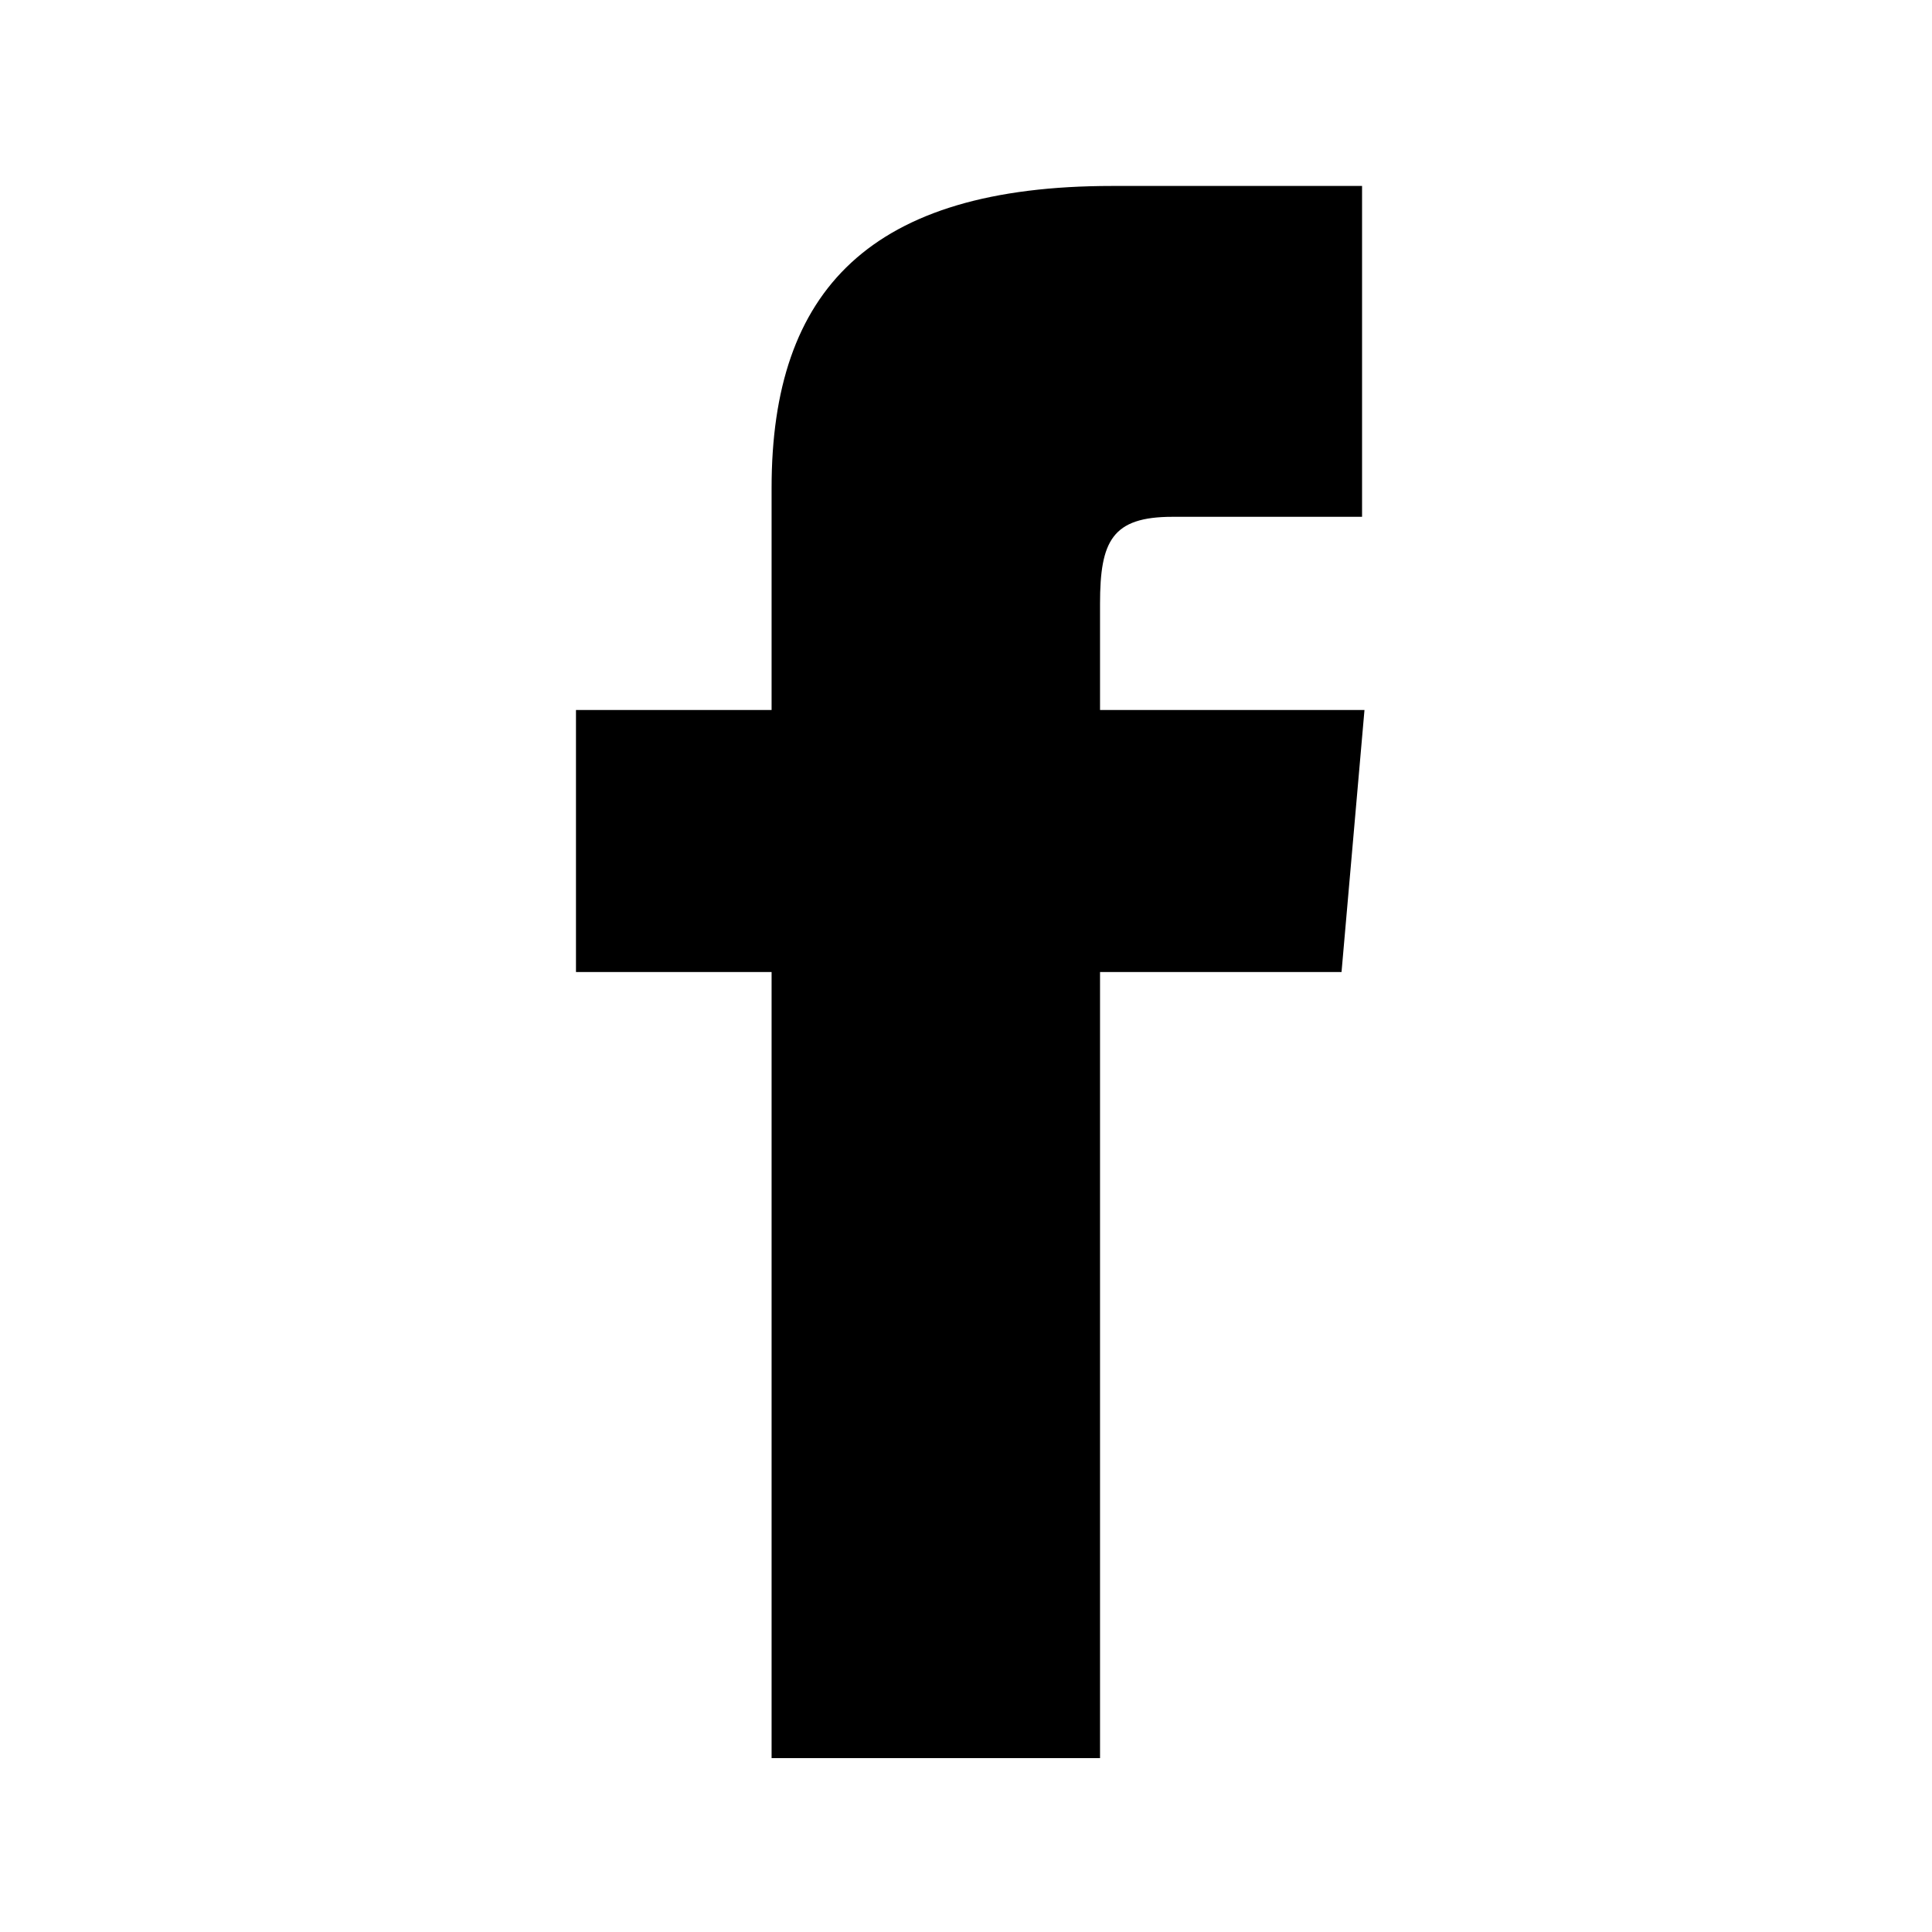
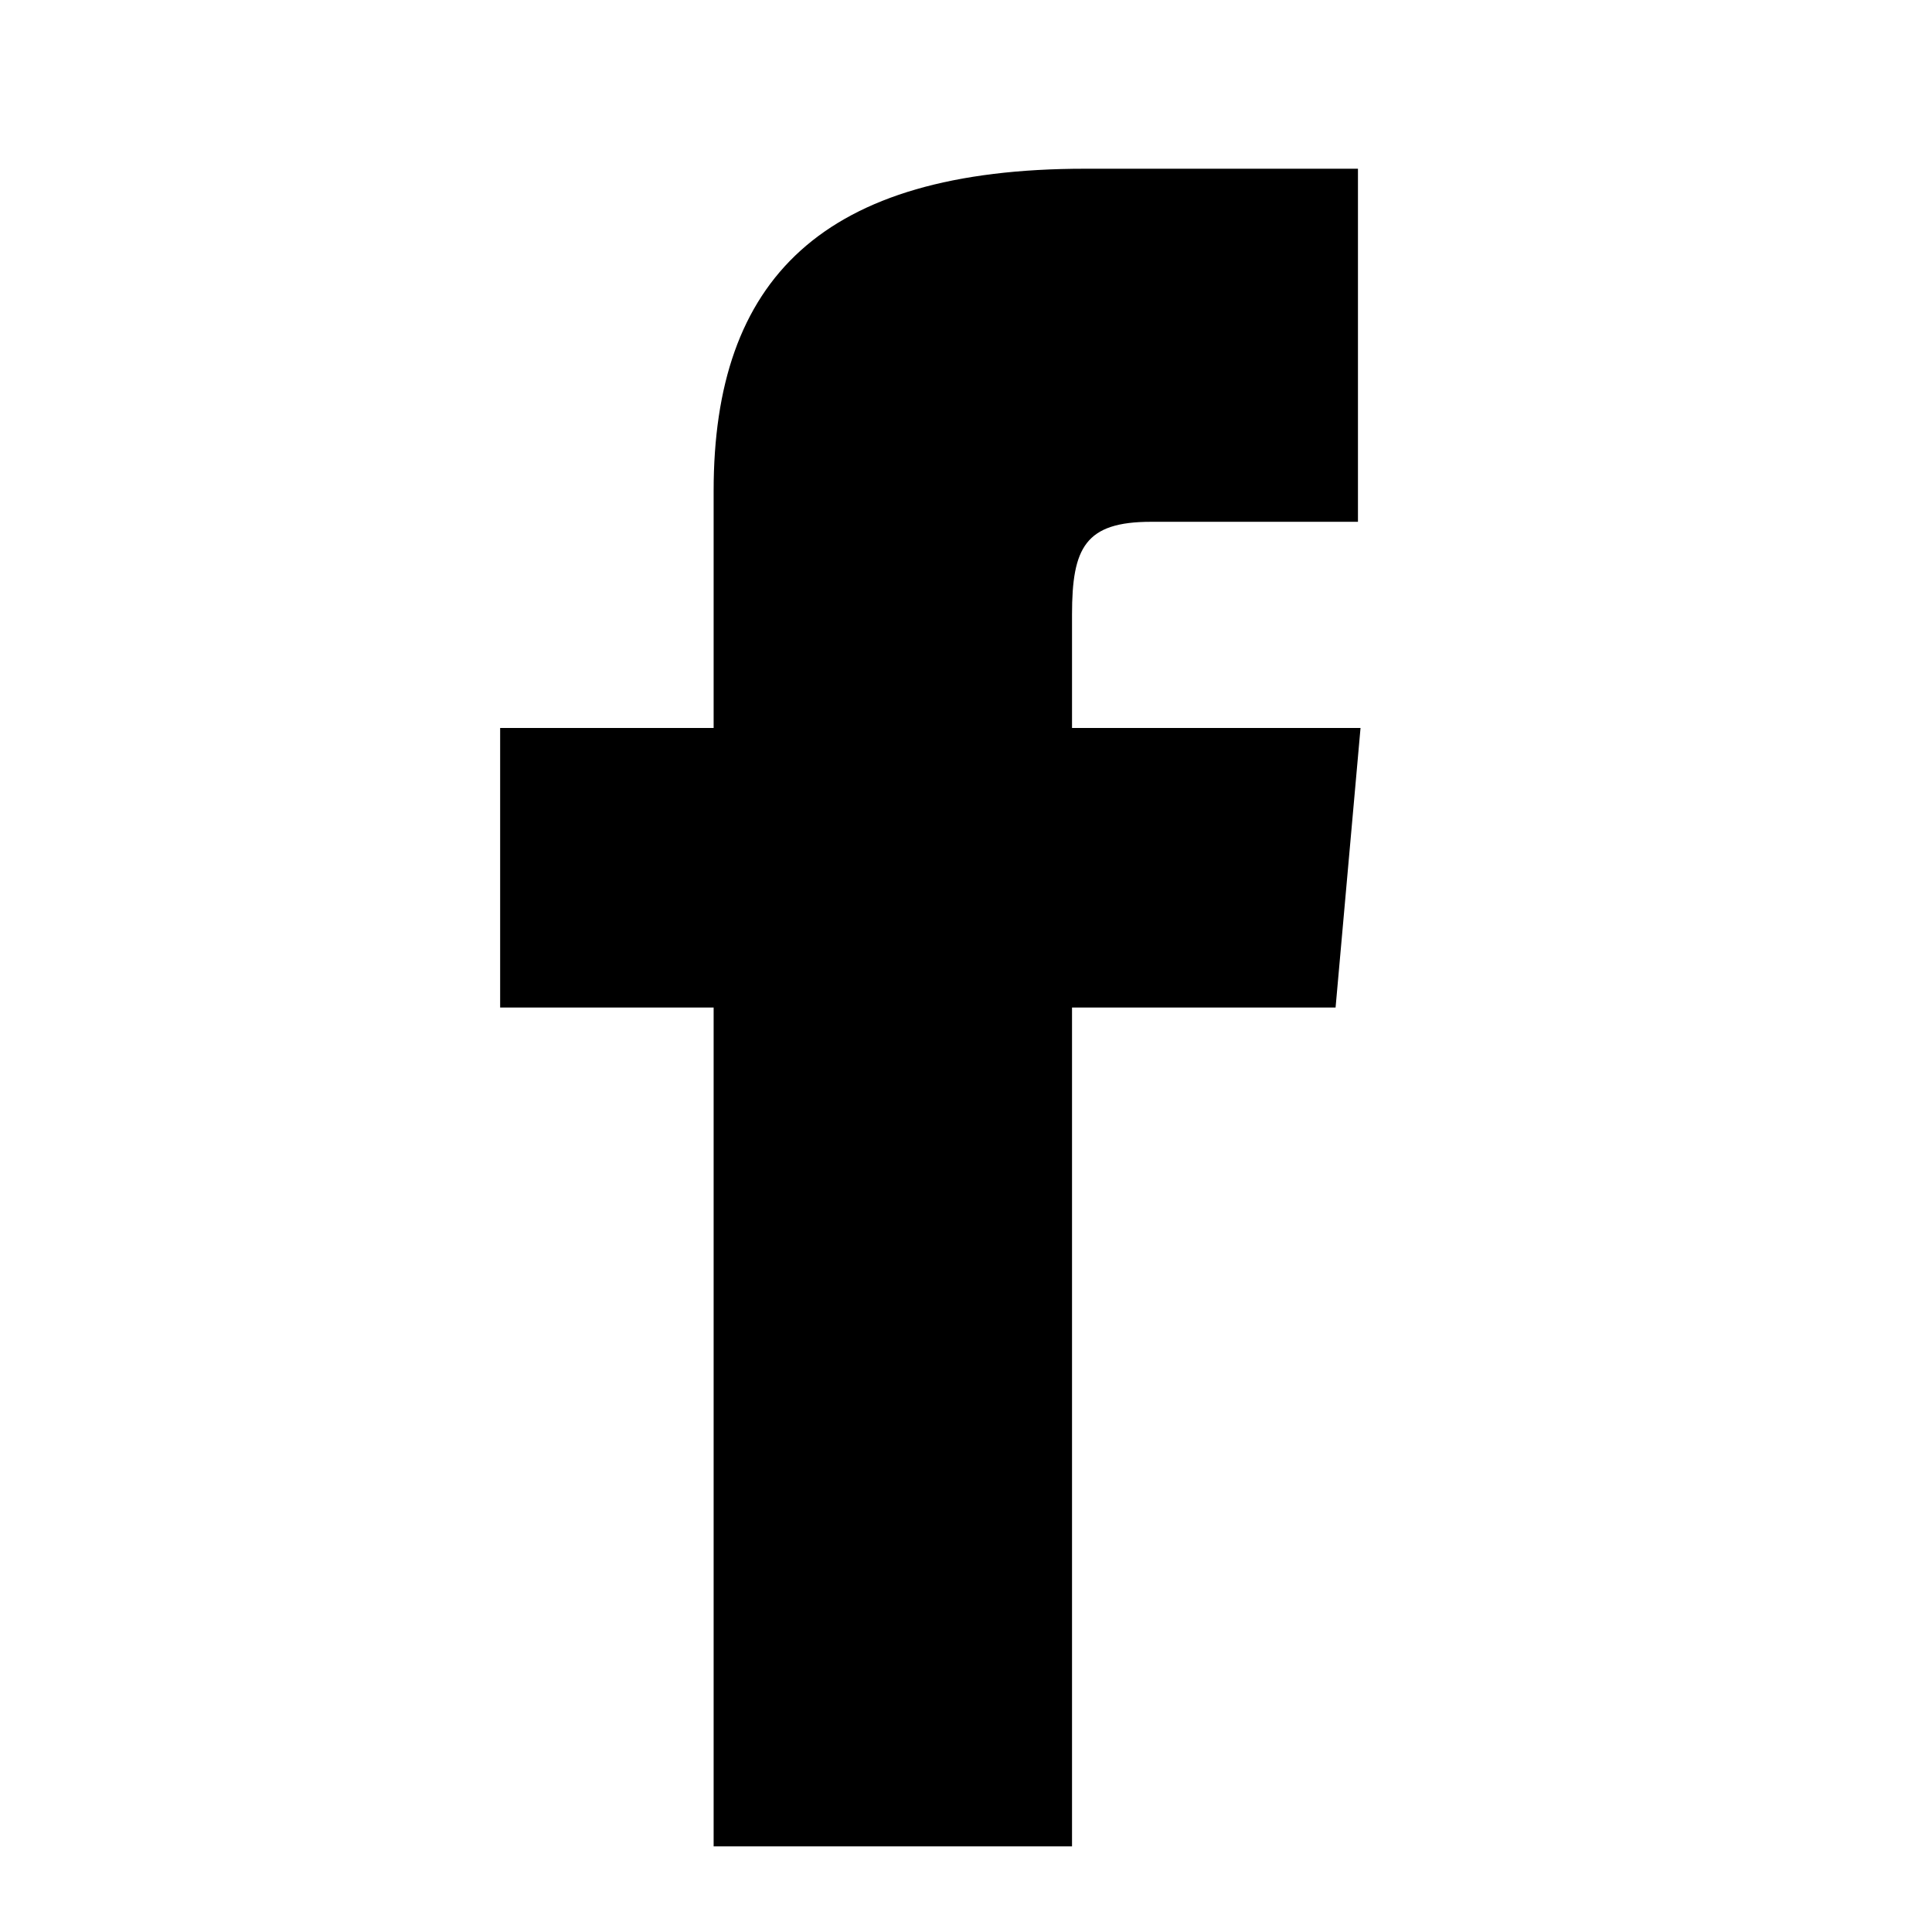
- <svg xmlns="http://www.w3.org/2000/svg" viewBox="0 0 16 16" id="facebook" width="100%" height="100%">
-   <path fill="currentColor" d="M6.39 5.88H4.77v2.17h1.62v6.51h2.72V8.05h2l.19-2.17H9.11V5c0-.52.1-.72.6-.72h1.57V1.54H9.21c-2 0-2.82.86-2.82 2.5z" />
+ <svg xmlns="http://www.w3.org/2000/svg" width="24" height="24" viewBox="0 0 24 24">
+   <path d="M8.865 9.043H6.213v3.473h2.652v10.42h4.452v-10.42h3.274l.31-3.473h-3.584V7.634c0-.832.164-1.152.982-1.152h2.57V2.096h-3.388c-3.274 0-4.616 1.377-4.616 4.002v2.945z" fill="currentColor" />
</svg>
